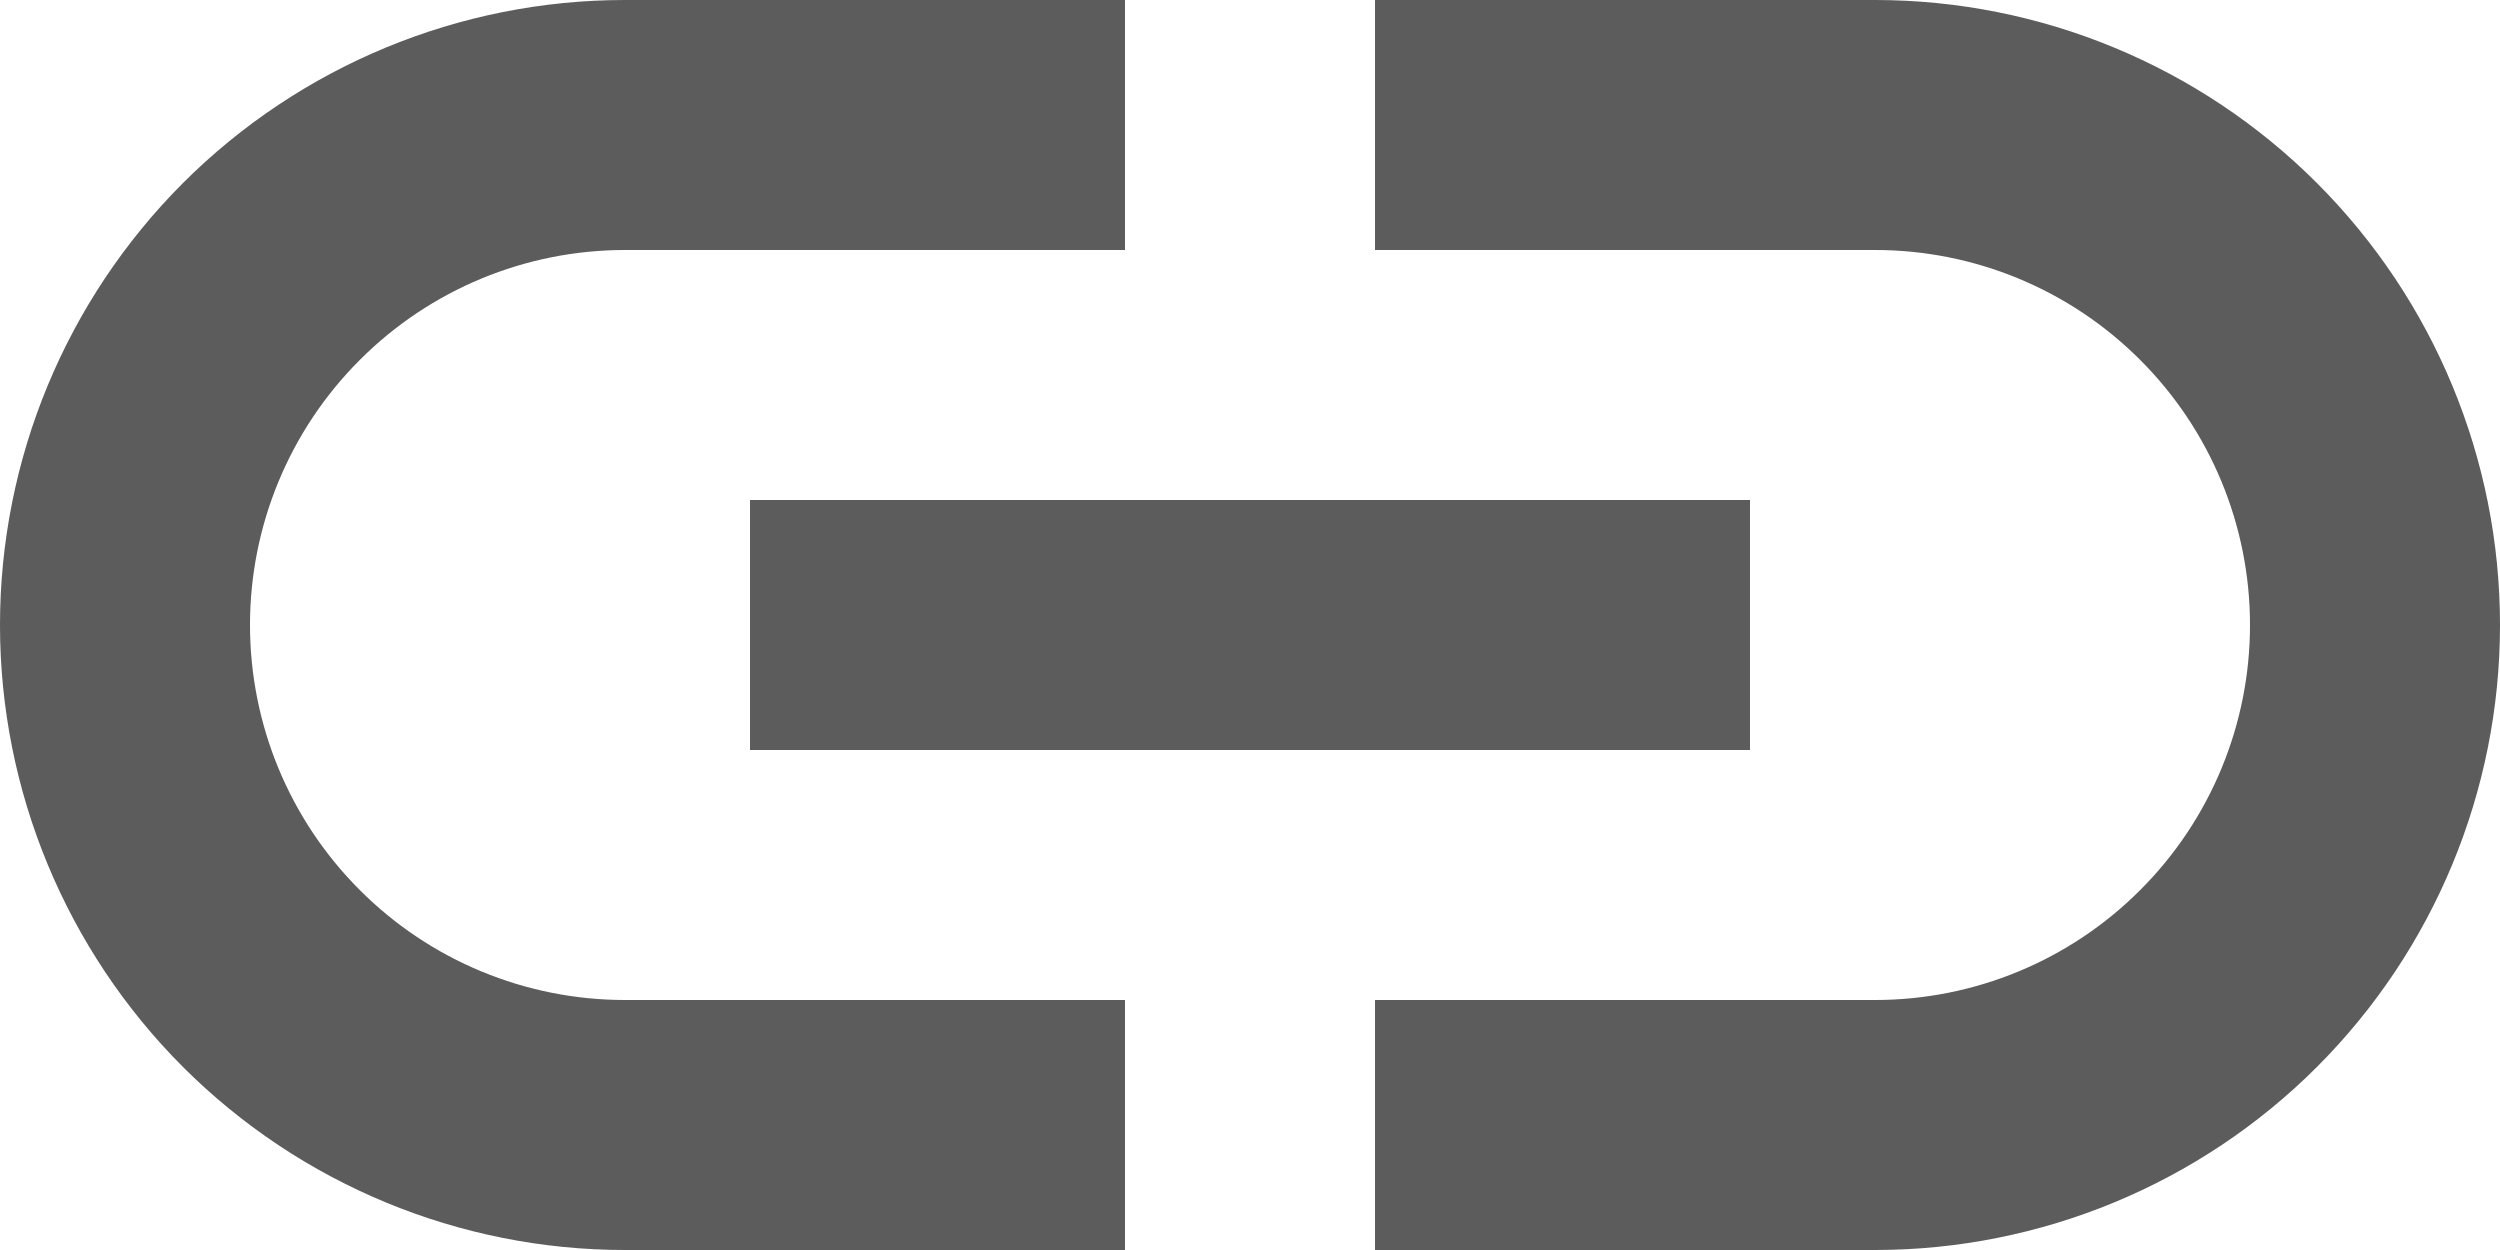
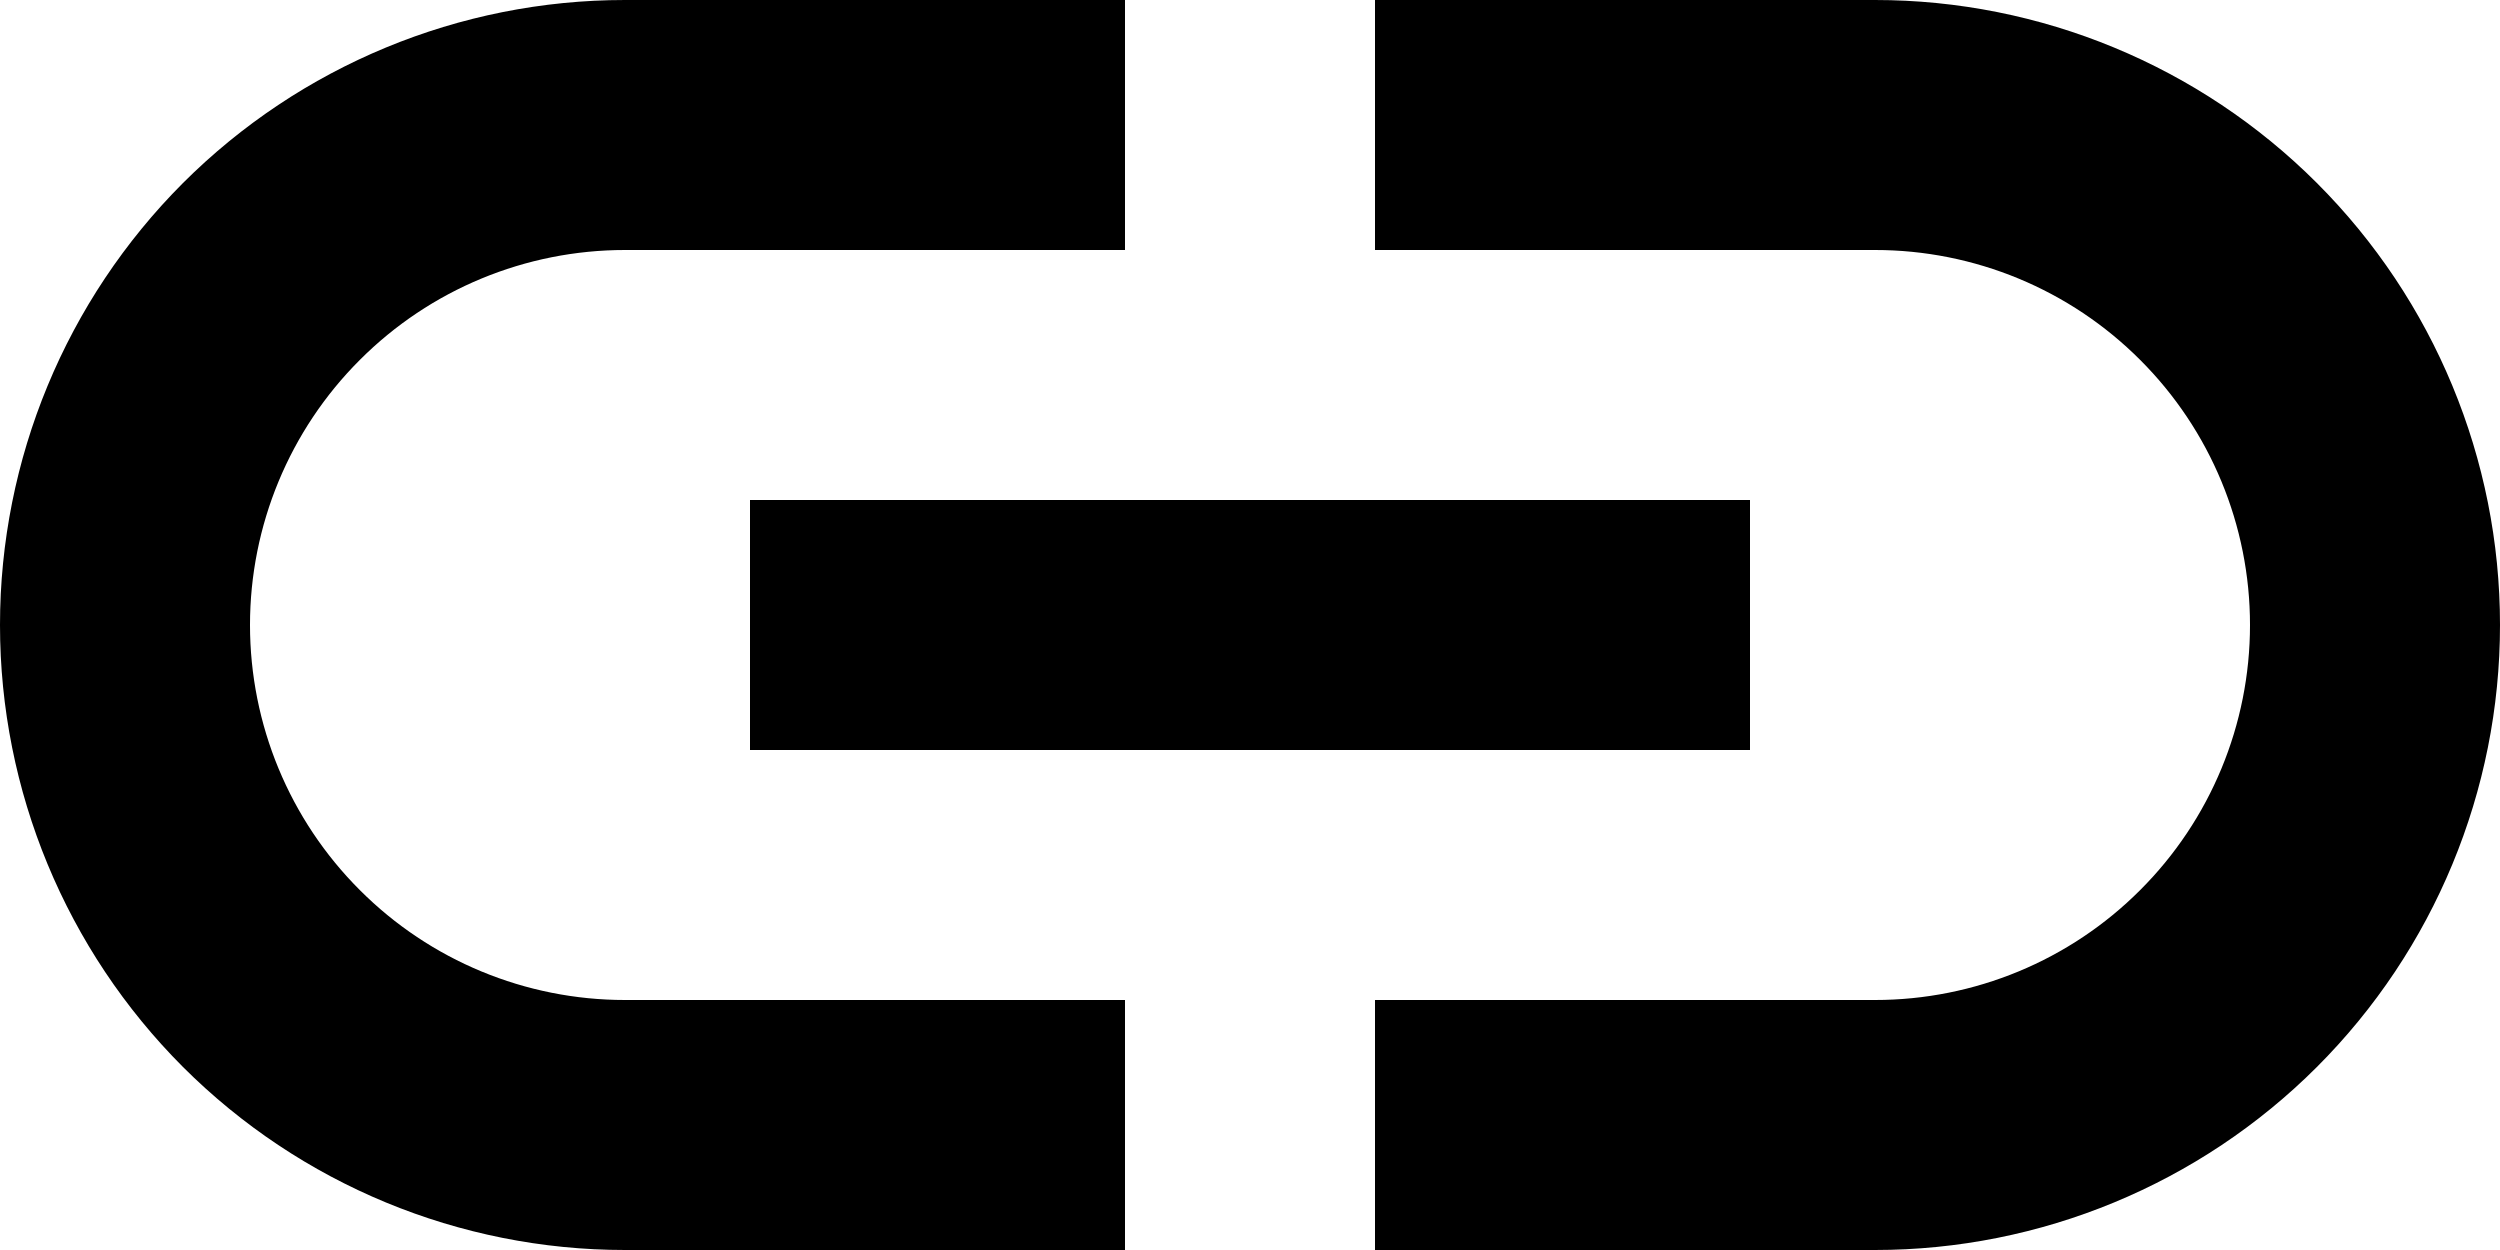
<svg xmlns="http://www.w3.org/2000/svg" width="20" height="10" viewBox="0 0 20 10" fill="none">
-   <path d="M9 10H5C3.674 10 2.402 9.473 1.464 8.536C0.527 7.598 0 6.326 0 5C0 3.674 0.527 2.402 1.464 1.464C2.402 0.527 3.674 0 5 0H9V2H5C4.204 2 3.441 2.316 2.879 2.879C2.316 3.441 2 4.204 2 5C2 5.796 2.316 6.559 2.879 7.121C3.441 7.684 4.204 8 5 8H9V10ZM15 0H11V2H15C15.796 2 16.559 2.316 17.121 2.879C17.684 3.441 18 4.204 18 5C18 5.796 17.684 6.559 17.121 7.121C16.559 7.684 15.796 8 15 8H11V10H15C16.326 10 17.598 9.473 18.535 8.536C19.473 7.598 20 6.326 20 5C20 3.674 19.473 2.402 18.535 1.464C17.598 0.527 16.326 0 15 0ZM14 4H6V6H14V4Z" fill="#5C5C5C" />
+   <path d="M9 10H5C3.674 10 2.402 9.473 1.464 8.536C0.527 7.598 0 6.326 0 5C0 3.674 0.527 2.402 1.464 1.464C2.402 0.527 3.674 0 5 0H9V2H5C4.204 2 3.441 2.316 2.879 2.879C2.316 3.441 2 4.204 2 5C2 5.796 2.316 6.559 2.879 7.121C3.441 7.684 4.204 8 5 8H9V10ZM15 0H11V2H15C15.796 2 16.559 2.316 17.121 2.879C17.684 3.441 18 4.204 18 5C18 5.796 17.684 6.559 17.121 7.121C16.559 7.684 15.796 8 15 8H11V10H15C16.326 10 17.598 9.473 18.535 8.536C19.473 7.598 20 6.326 20 5C20 3.674 19.473 2.402 18.535 1.464C17.598 0.527 16.326 0 15 0ZM14 4H6V6H14V4Z" fill="currentColor" />
</svg>
